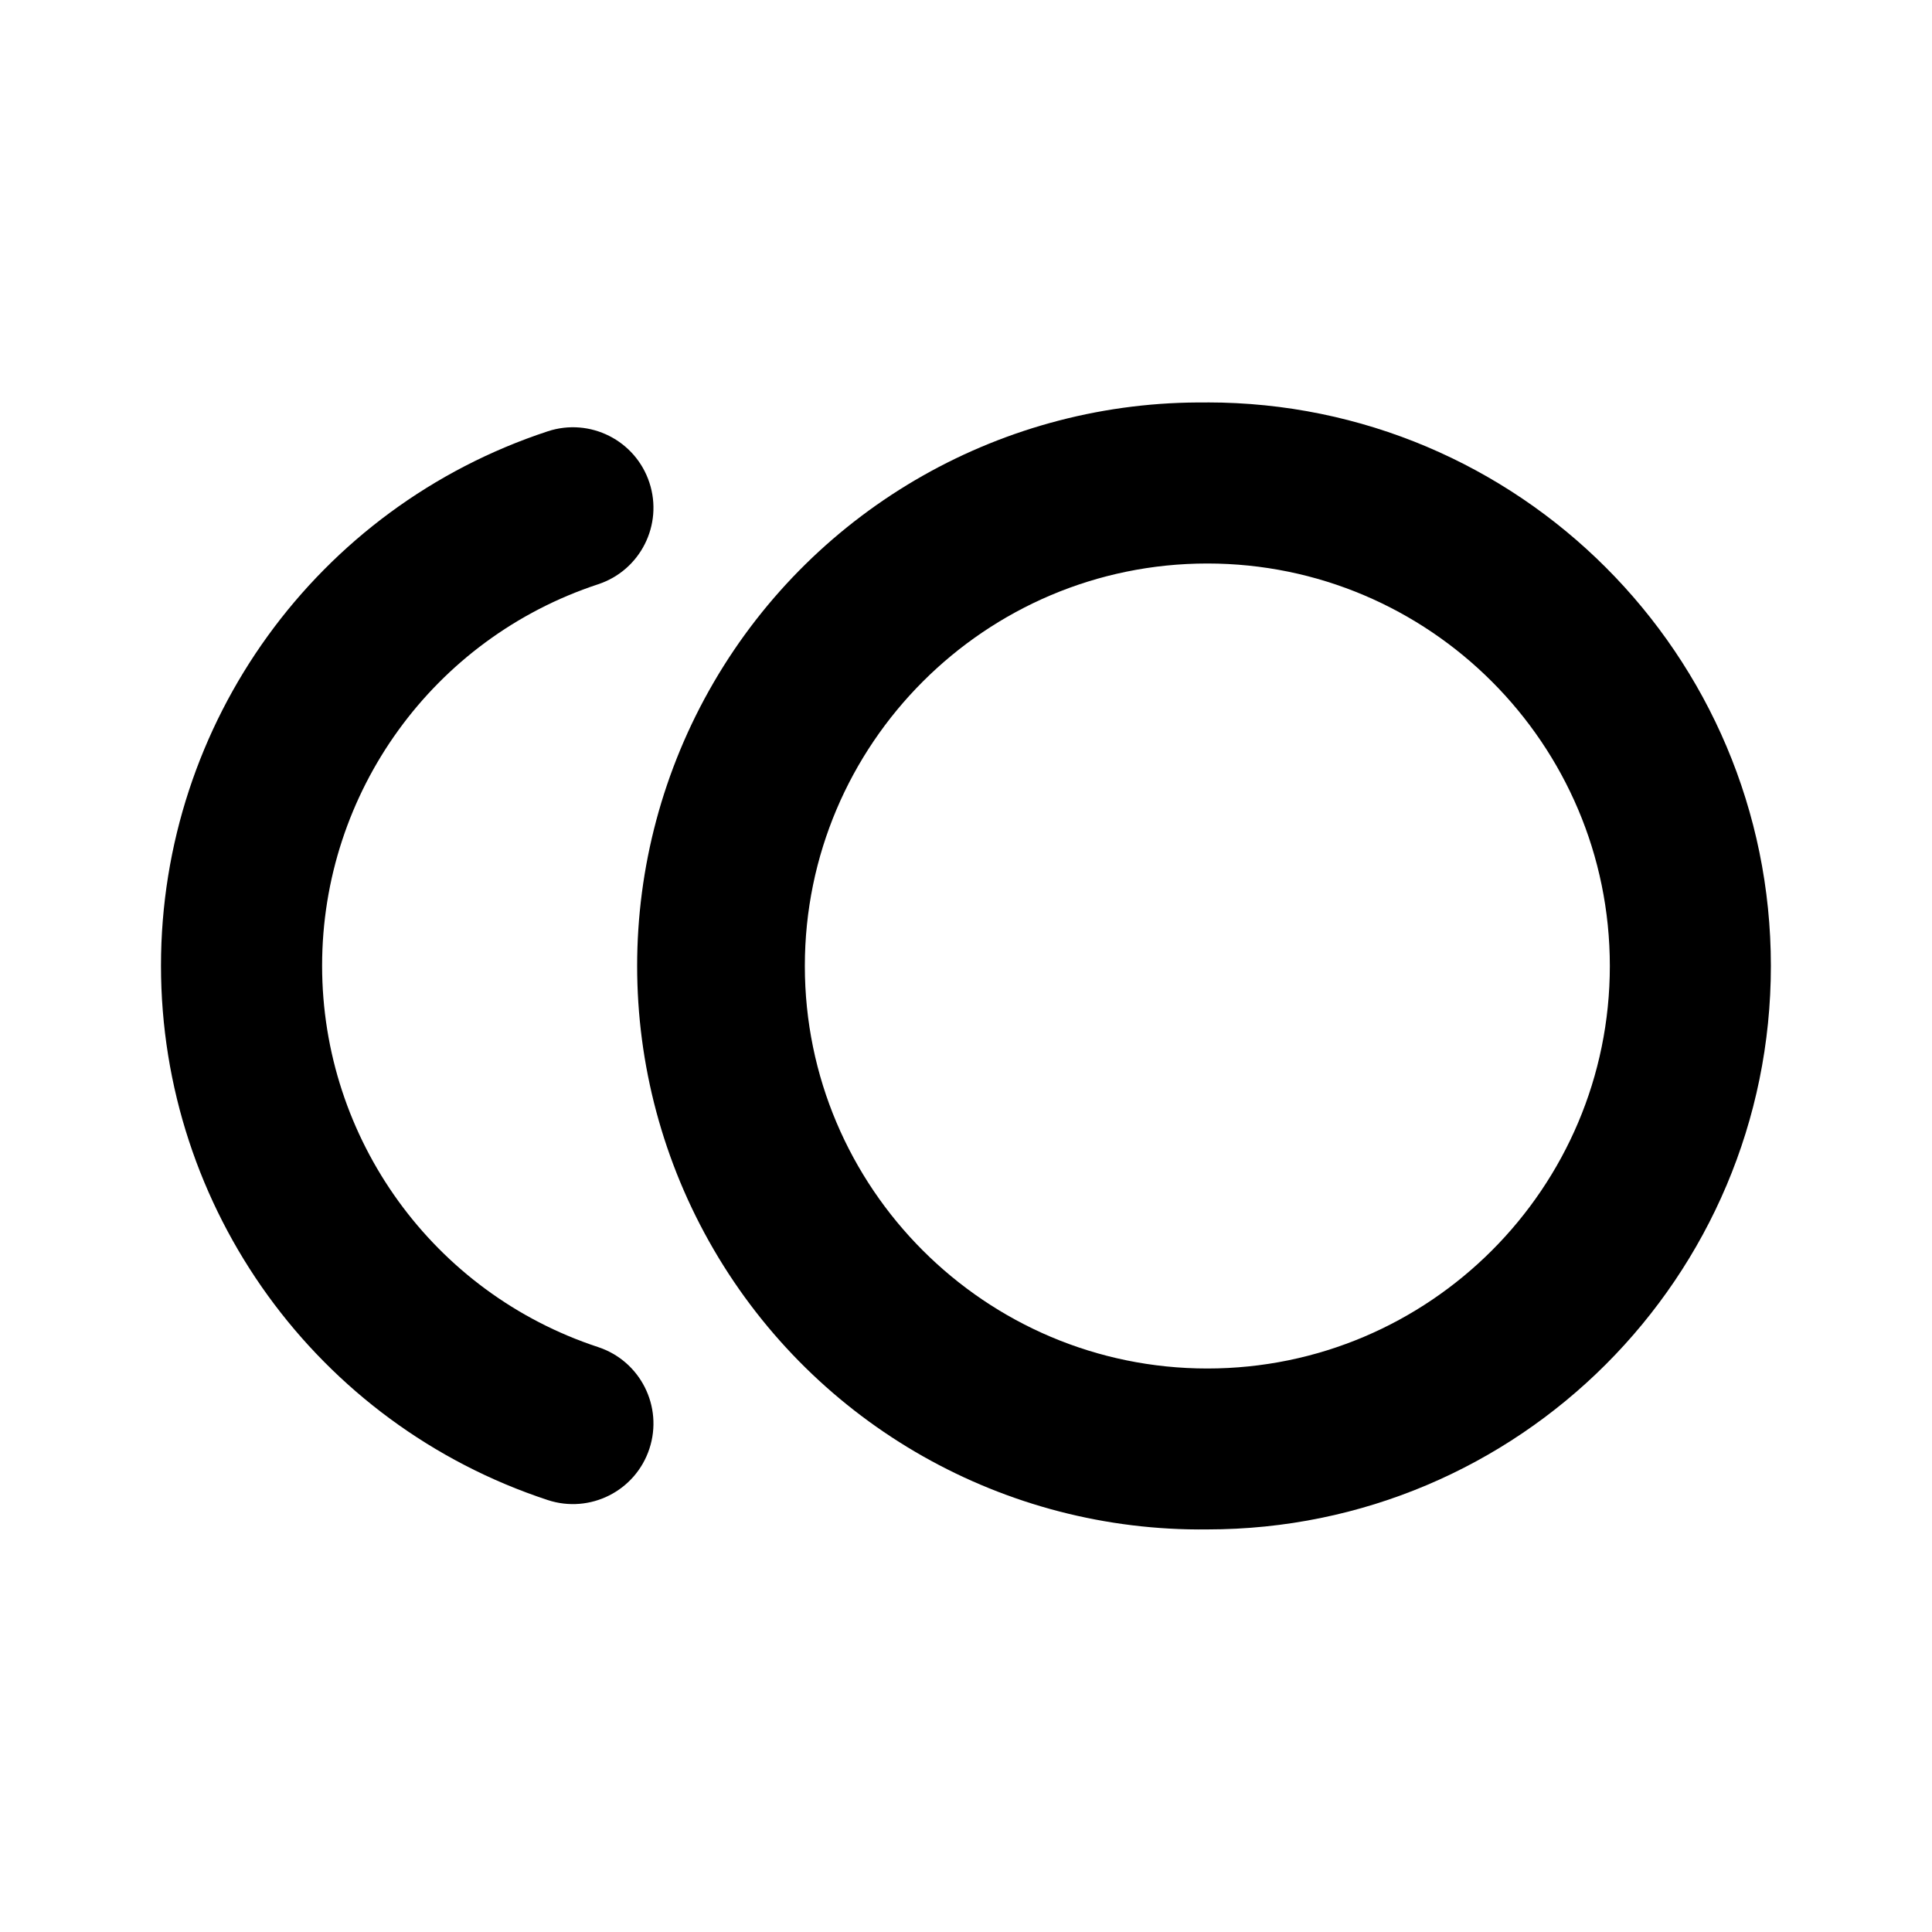
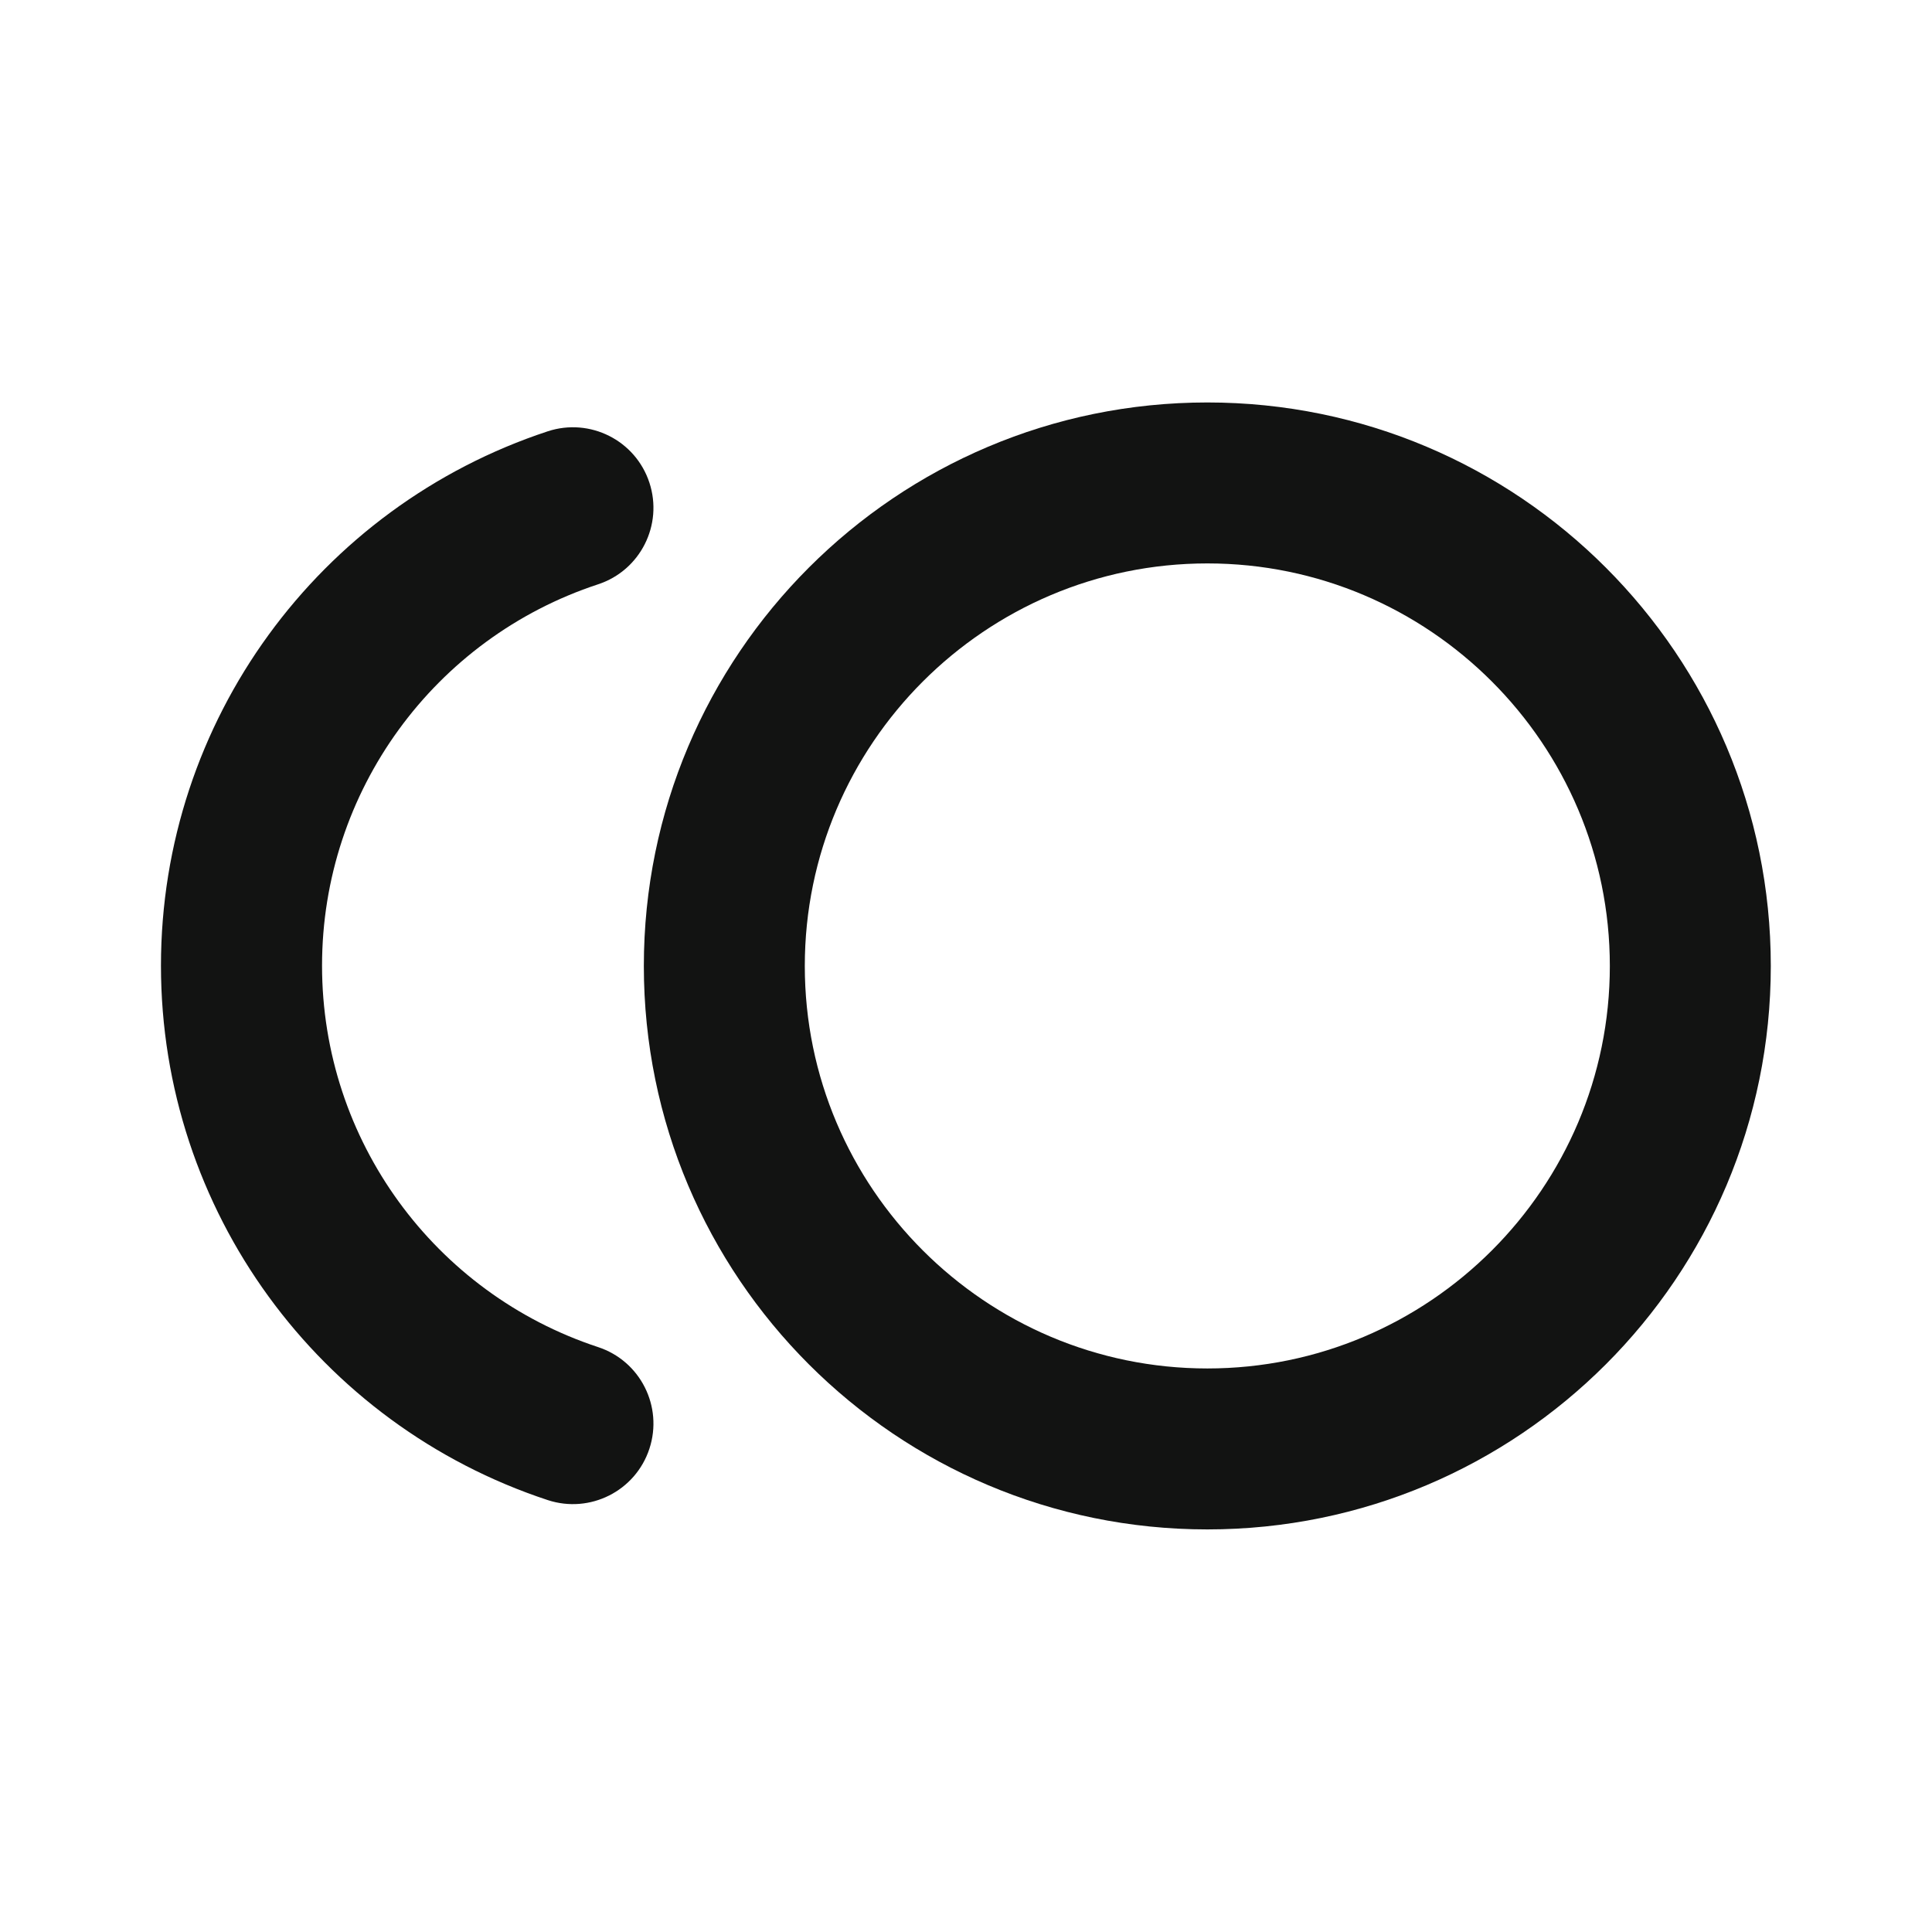
- <svg xmlns="http://www.w3.org/2000/svg" width="16" height="16" viewBox="0 0 24 24" fill="none">
-   <path fill-rule="evenodd" clip-rule="evenodd" d="M14.998 5a7 7 0 10.001 13.999 7 7 0 00-.001-14zm0 2c2.758 0 5 2.243 5 5 0 2.758-2.242 5-5 5-2.757 0-5-2.242-5-5 0-2.757 2.243-5 5-5z" fill="currentColor" />
-   <path d="M6.804 5.358a6.988 6.988 0 000 13.276 1 1 0 10.626-1.9 4.988 4.988 0 010-9.476 1 1 0 10-.626-1.9z" fill="currentColor" />
+ <svg xmlns="http://www.w3.org/2000/svg" width="16" height="16" viewBox="0 0 16 16" fill="none">
+   <path fill-rule="evenodd" clip-rule="evenodd" d="M9.999 3.333C7.422 3.333 5.332 5.423 5.332 8C5.332 10.577 7.422 12.666 9.999 12.666C12.576 12.666 14.665 10.577 14.665 8C14.665 5.423 12.576 3.333 9.999 3.333M9.999 4.666C11.837 4.666 13.332 6.162 13.332 8C13.332 9.838 11.837 11.333 9.999 11.333C8.161 11.333 6.665 9.838 6.665 8C6.665 6.162 8.161 4.666 9.999 4.666" fill="#121312" />
+   <path d="M4.536 3.572C2.64 4.197 1.333 5.97 1.333 7.997C1.333 10.025 2.64 11.798 4.536 12.423C4.886 12.538 5.263 12.348 5.378 11.998C5.493 11.648 5.303 11.271 4.953 11.156C3.599 10.71 2.667 9.444 2.667 7.997C2.667 6.551 3.599 5.284 4.953 4.839C5.303 4.724 5.493 4.347 5.378 3.997C5.263 3.647 4.886 3.457 4.536 3.572Z" fill="#121312" />
</svg>
